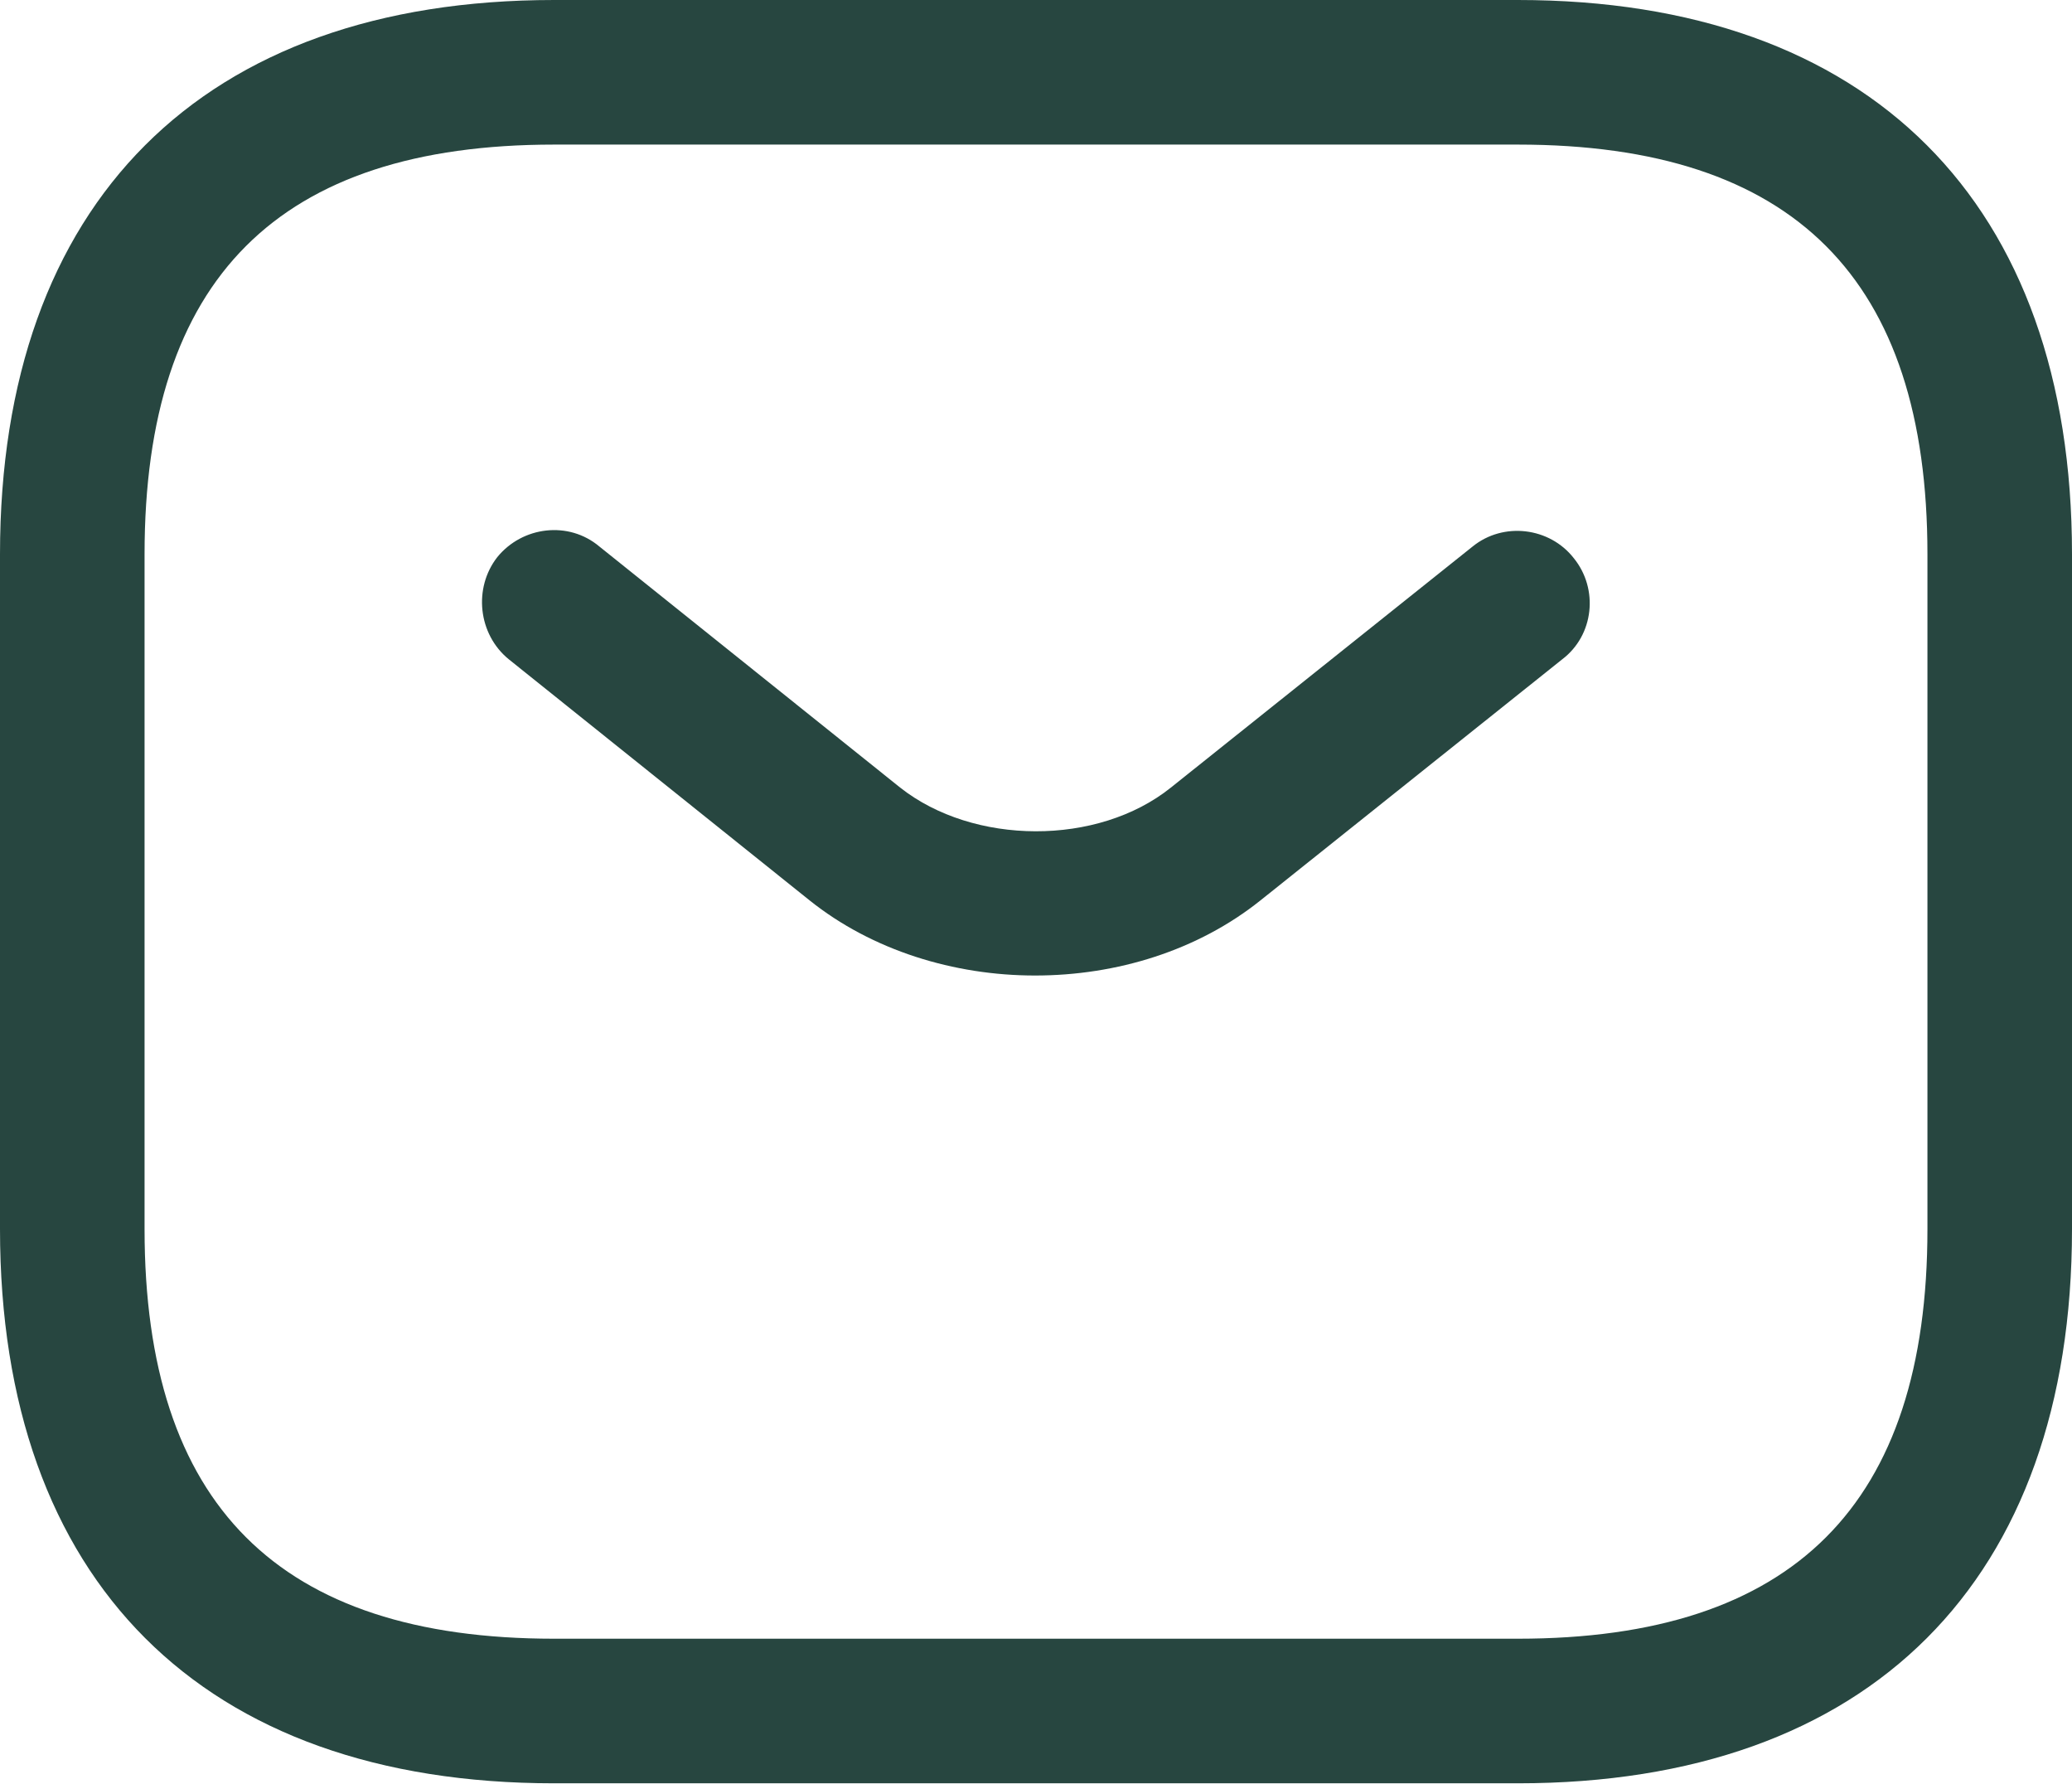
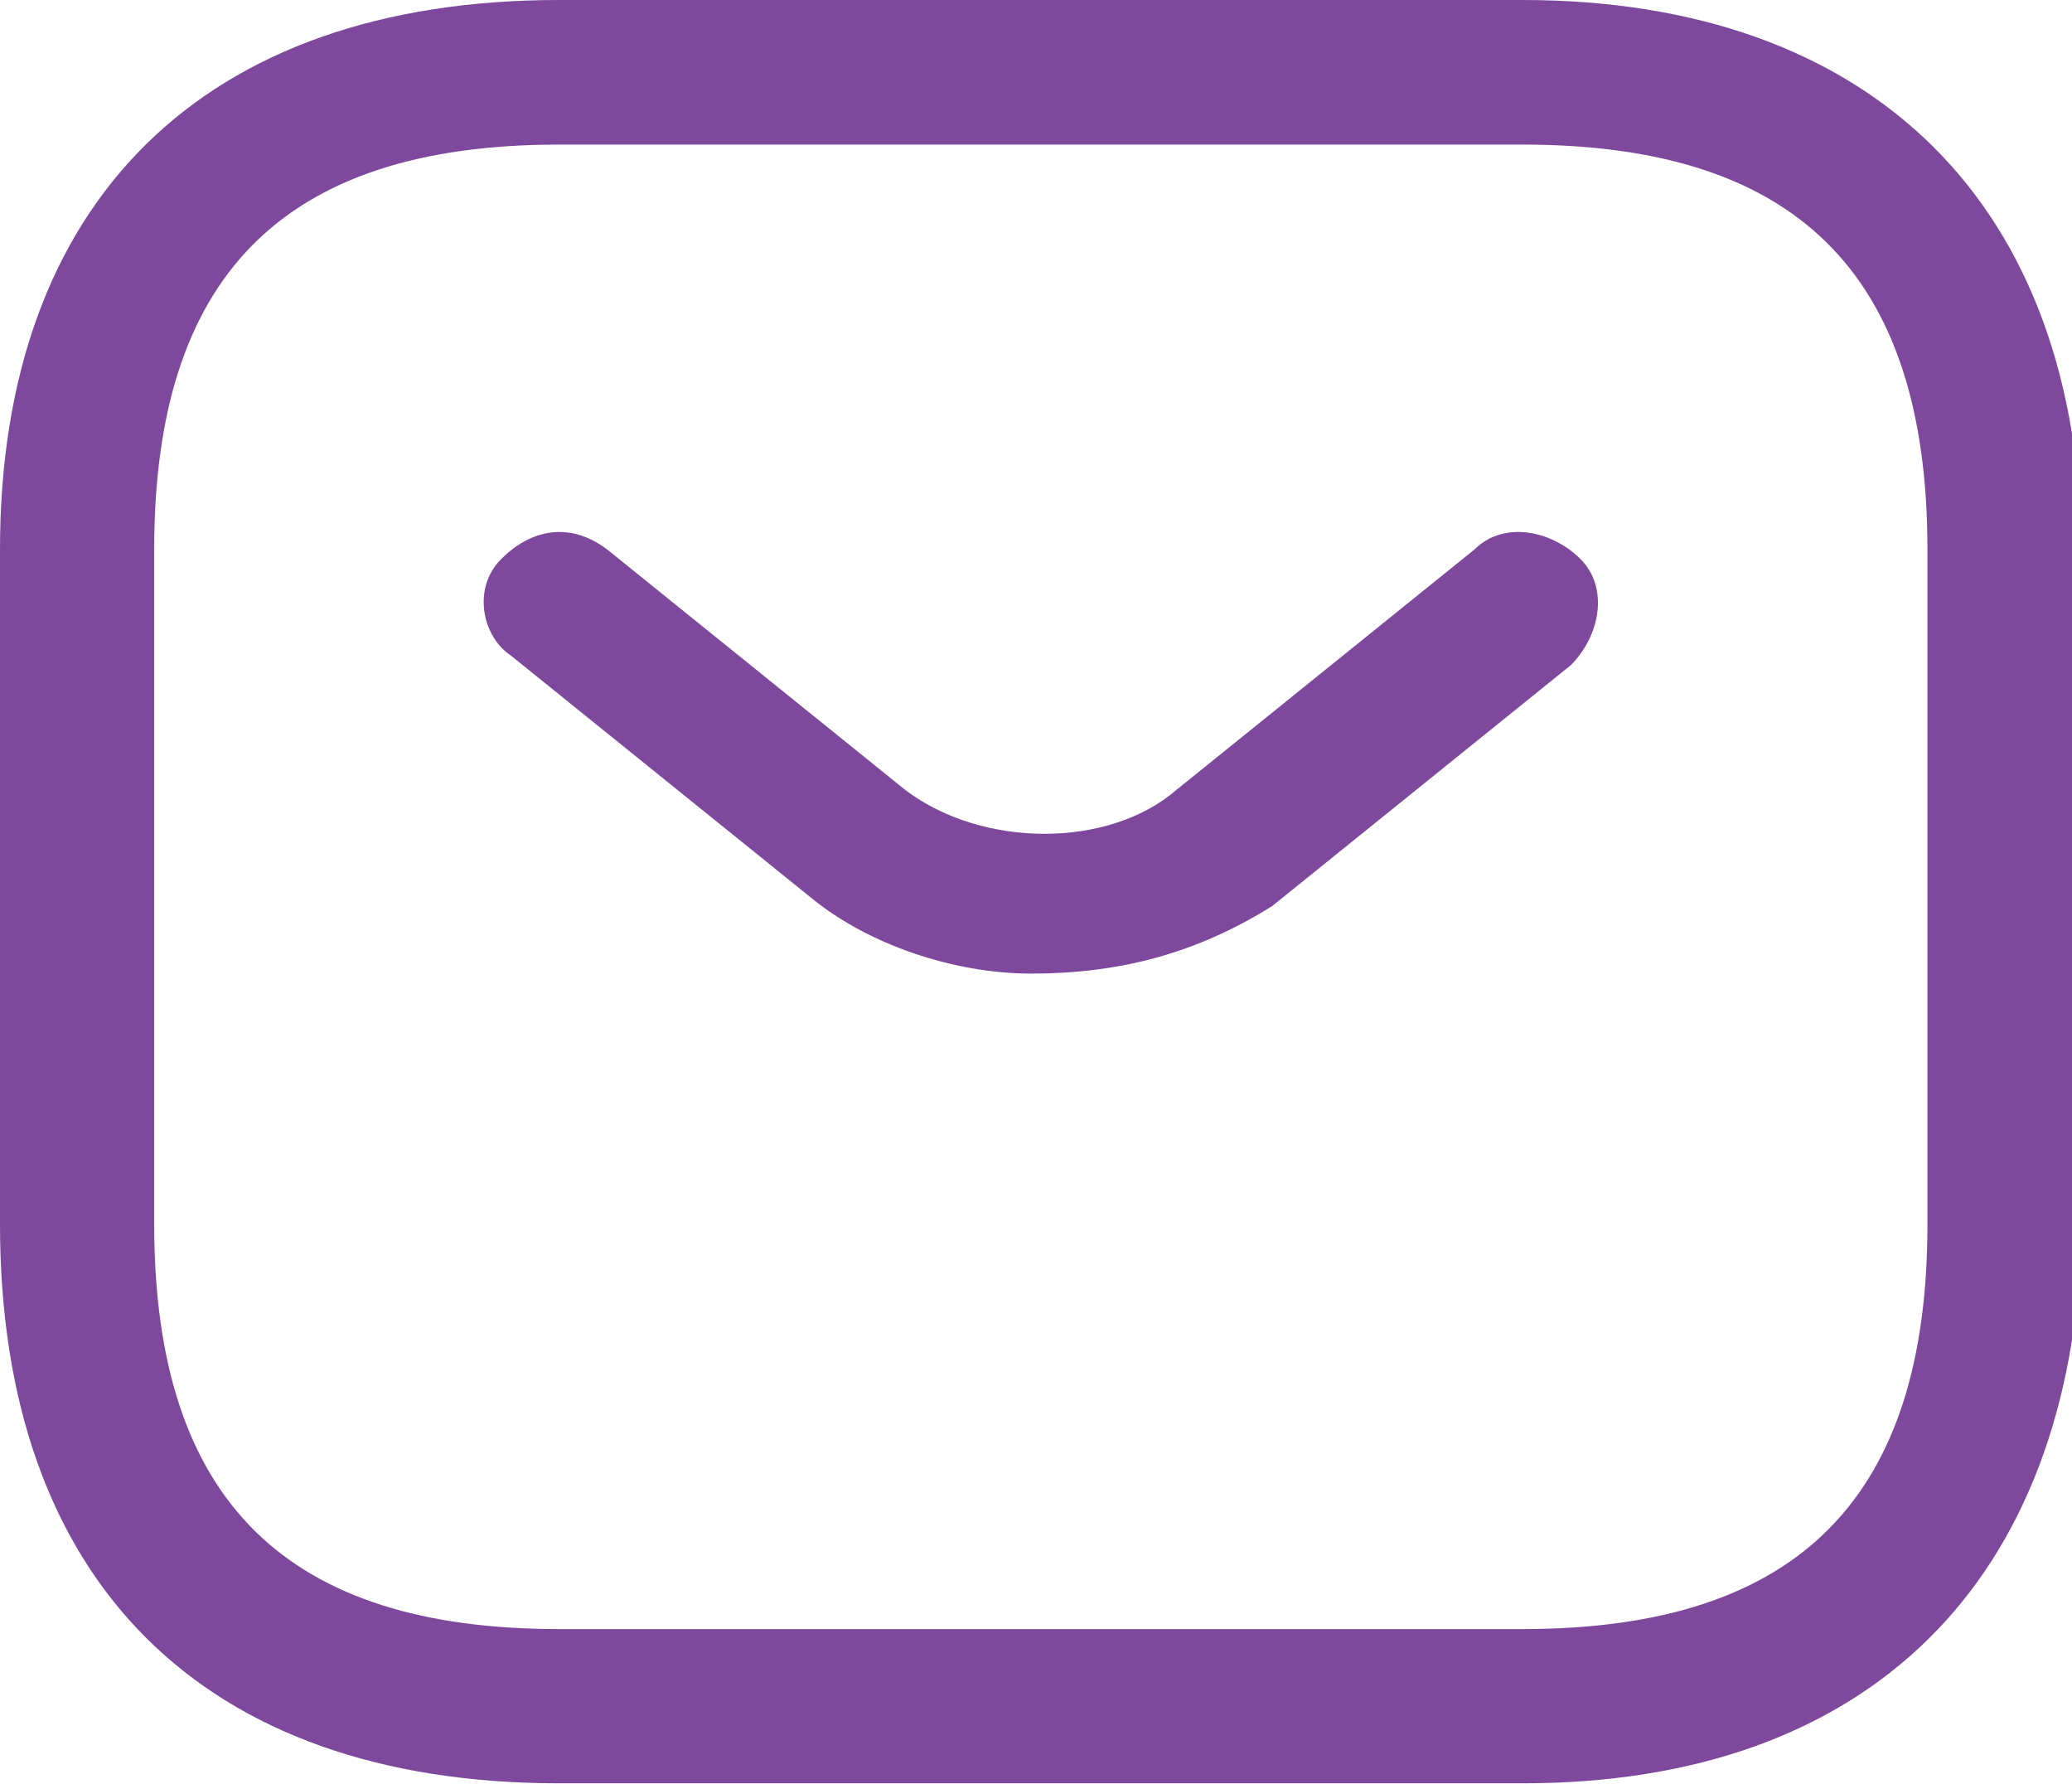
<svg xmlns="http://www.w3.org/2000/svg" xmlns:xlink="http://www.w3.org/1999/xlink" version="1.1" id="Layer_1" x="0px" y="0px" viewBox="0 0 21.5 18.5" style="enable-background:new 0 0 21.5 18.5;" xml:space="preserve">
  <style type="text/css">
- 	.st0{clip-path:url(#SVGID_00000098924263782596853730000008114327107976545931_);fill:#274640;}
+ 	.st0{clip-path:url(#SVGID_00000126281583701821559250000007812810307171603857_);fill:#7E489C;}
+ 	.st1{clip-path:url(#SVGID_00000115515189497098601140000013227178926514099370_);fill:#7E489C;}
</style>
  <g>
-     <defs>
-       <rect id="SVGID_1_" width="21.5" height="18.5" />
-     </defs>
-     <clipPath id="SVGID_00000057147973043907738350000013345262008733082762_">
-       <use xlink:href="#SVGID_1_" style="overflow:visible;" />
-     </clipPath>
-     <path style="clip-path:url(#SVGID_00000057147973043907738350000013345262008733082762_);fill:#274640;" d="M15.75,18.5h-10   C2.1,18.5,0,16.4,0,12.75v-7C0,2.1,2.1,0,5.75,0h10c3.65,0,5.75,2.1,5.75,5.75v7C21.5,16.4,19.4,18.5,15.75,18.5 M5.75,1.5   C2.89,1.5,1.5,2.89,1.5,5.75v7C1.5,15.61,2.89,17,5.75,17h10c2.86,0,4.25-1.39,4.25-4.25v-7c0-2.86-1.39-4.25-4.25-4.25H5.75z" />
-     <path style="clip-path:url(#SVGID_00000057147973043907738350000013345262008733082762_);fill:#274640;" d="M10.74,10.12   c-0.84,0-1.69-0.26-2.34-0.78l-3.12-2.5C4.96,6.58,4.91,6.1,5.16,5.78C5.42,5.46,5.9,5.4,6.22,5.67l3.12,2.5   c0.76,0.6,2.05,0.61,2.81,0l3.13-2.5c0.32-0.26,0.8-0.2,1.05,0.12c0.26,0.32,0.21,0.8-0.12,1.05l-3.13,2.5   C12.43,9.86,11.59,10.12,10.74,10.12" />
+     <g>
+       <defs>
+         <rect id="SVGID_1_" width="21.5" height="18.5" />
+       </defs>
+       <clipPath id="SVGID_00000047021754538076228950000011224081026708943789_">
+         <use xlink:href="#SVGID_1_" style="overflow:visible;" />
+       </clipPath>
+       <path style="clip-path:url(#SVGID_00000047021754538076228950000011224081026708943789_);fill:#7E489C;" d="M15.8,18.5h-10    c-3.7,0-5.8-2.1-5.8-5.8v-7C0,2.1,2.1,0,5.8,0h10c3.6,0,5.8,2.1,5.8,5.8v7C21.5,16.4,19.4,18.5,15.8,18.5 M5.8,1.5    c-2.9,0-4.2,1.4-4.2,4.2v7c0,2.9,1.4,4.2,4.2,4.2h10c2.9,0,4.2-1.4,4.2-4.2v-7c0-2.9-1.4-4.2-4.2-4.2H5.8z" />
+     </g>
+     <g>
+       <defs>
+         <rect id="SVGID_00000115512742271456775680000017836698785117370754_" width="21.5" height="18.5" />
+       </defs>
+       <clipPath id="SVGID_00000169545246218025346700000006533221997931513476_">
+         <use xlink:href="#SVGID_00000115512742271456775680000017836698785117370754_" style="overflow:visible;" />
+       </clipPath>
+       <path style="clip-path:url(#SVGID_00000169545246218025346700000006533221997931513476_);fill:#7E489C;" d="M10.7,10.1    c-0.8,0-1.7-0.3-2.3-0.8L5.3,6.8C5,6.6,4.9,6.1,5.2,5.8c0.3-0.3,0.7-0.4,1.1-0.1l3.1,2.5c0.8,0.6,2.1,0.6,2.8,0l3.1-2.5    c0.3-0.3,0.8-0.2,1.1,0.1c0.3,0.3,0.2,0.8-0.1,1.1l-3.1,2.5C12.4,9.9,11.6,10.1,10.7,10.1" />
+     </g>
  </g>
</svg>
